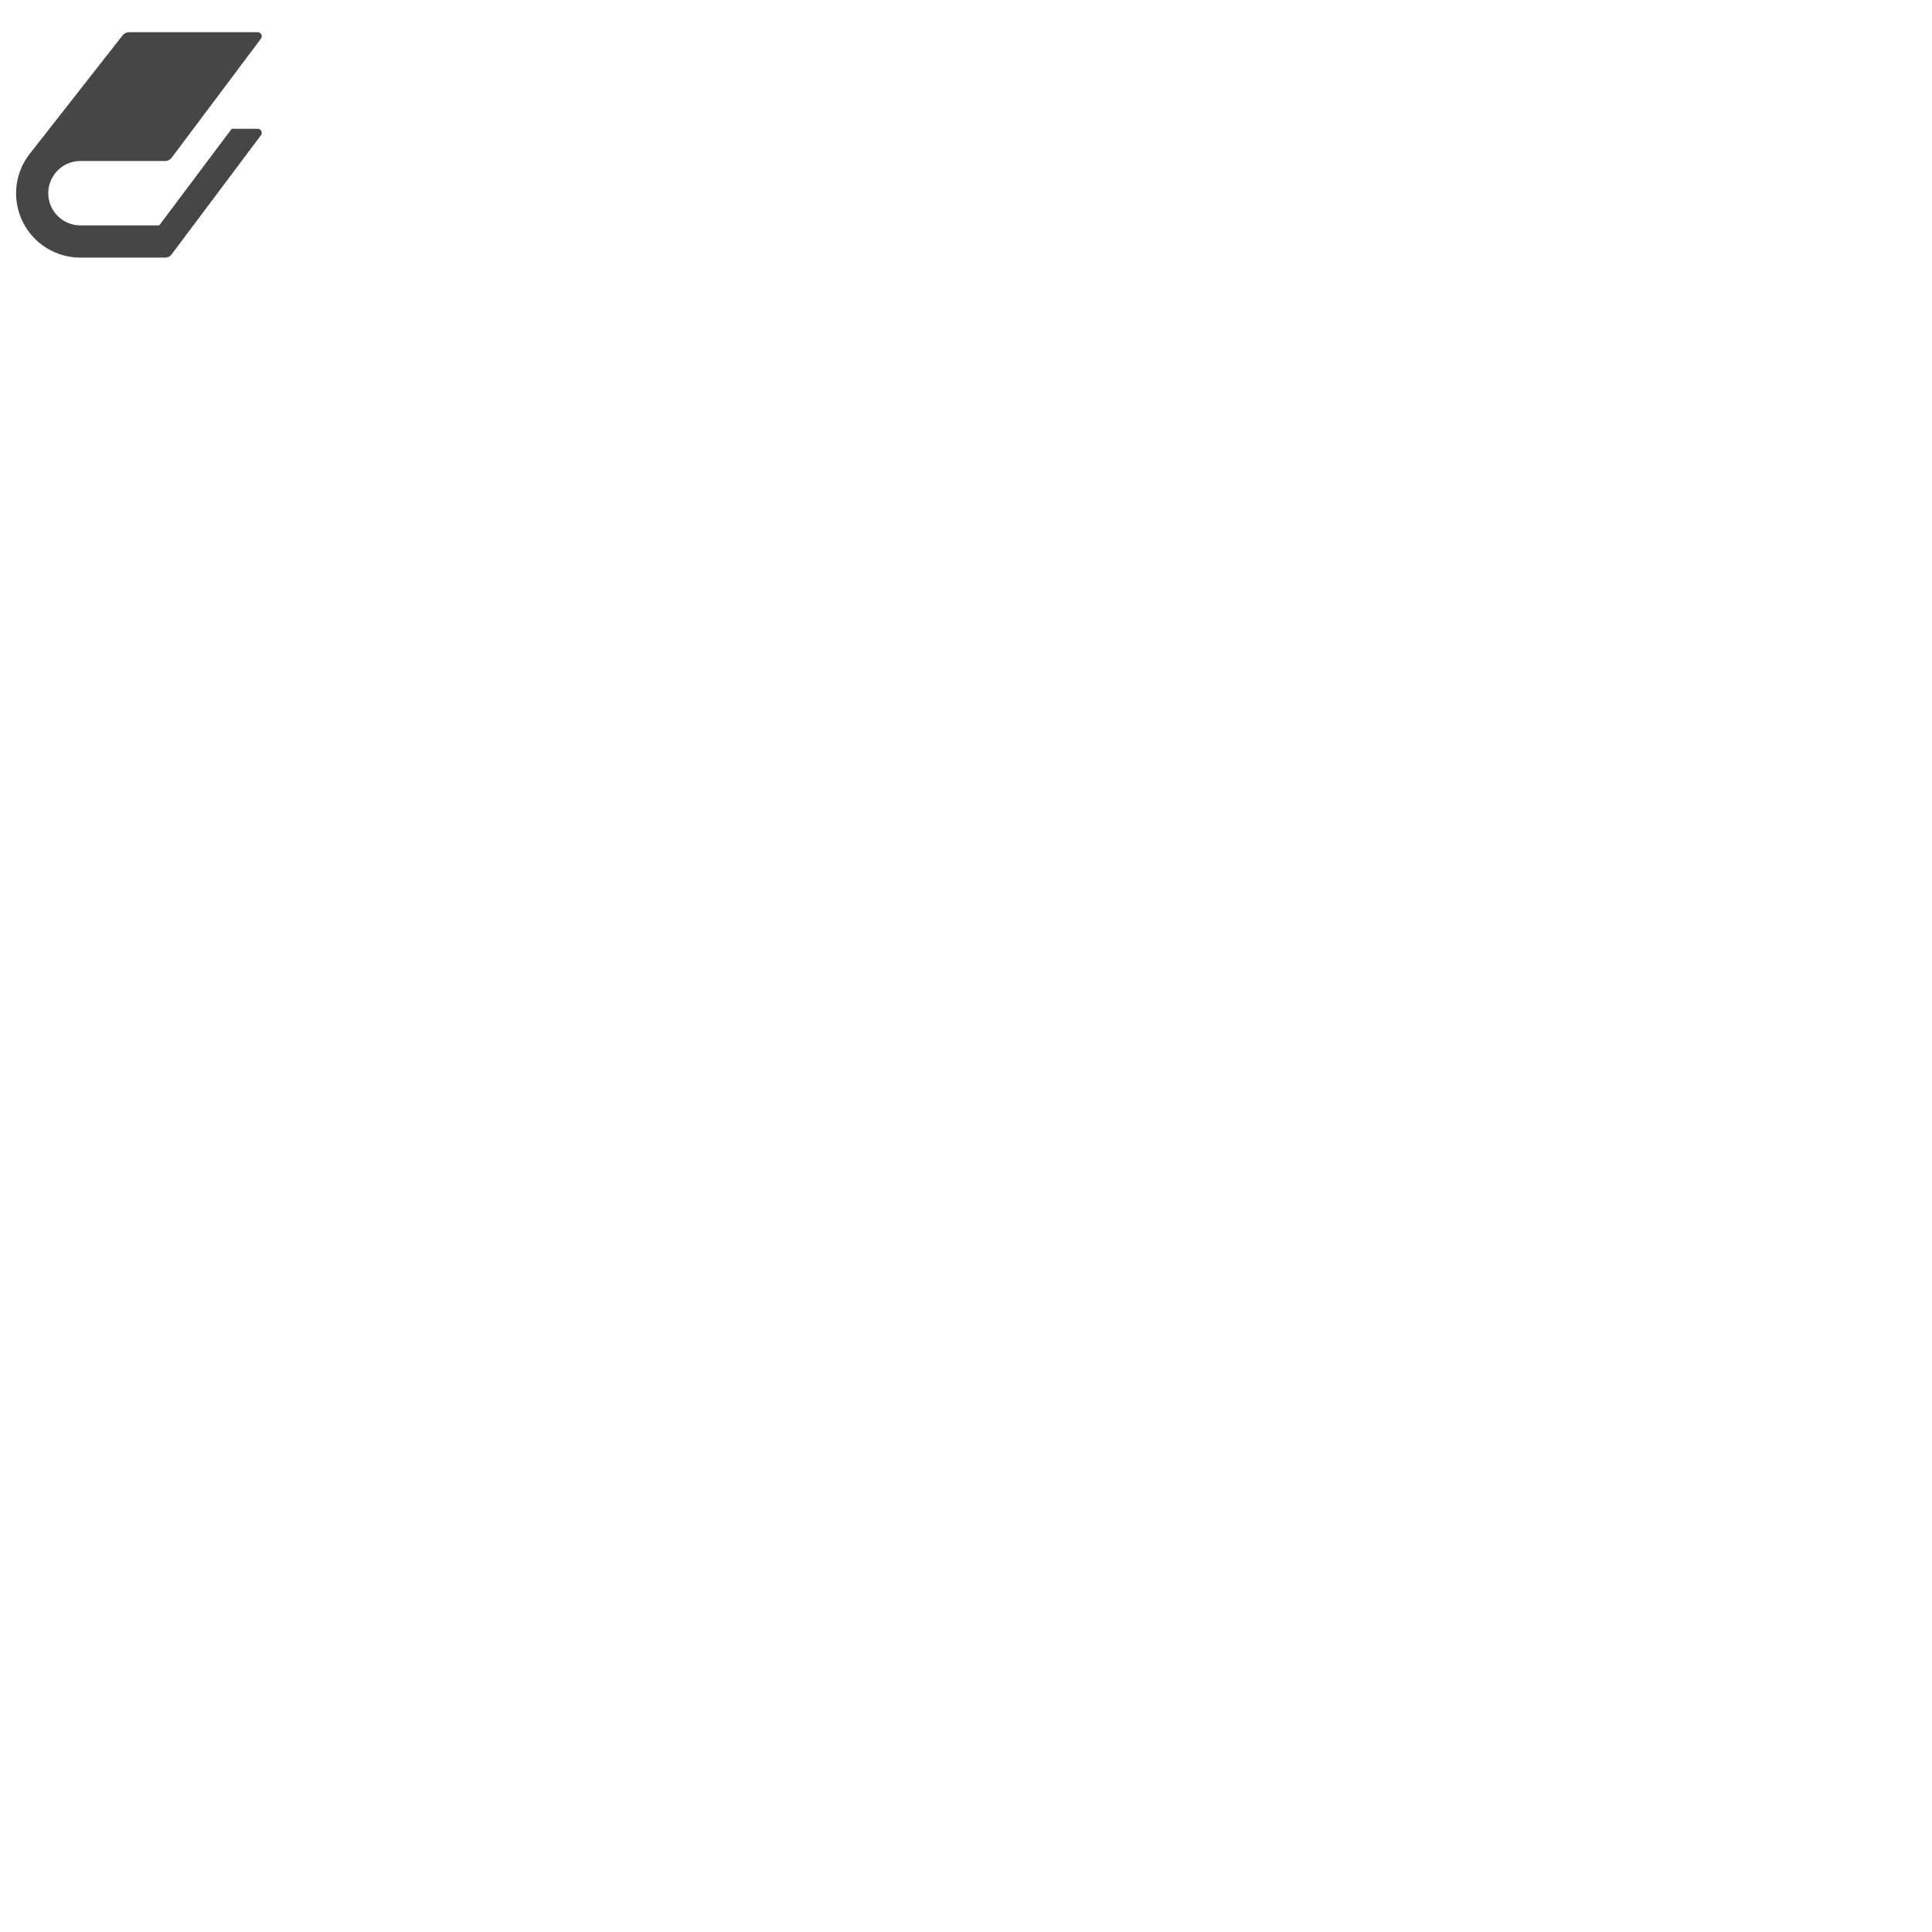
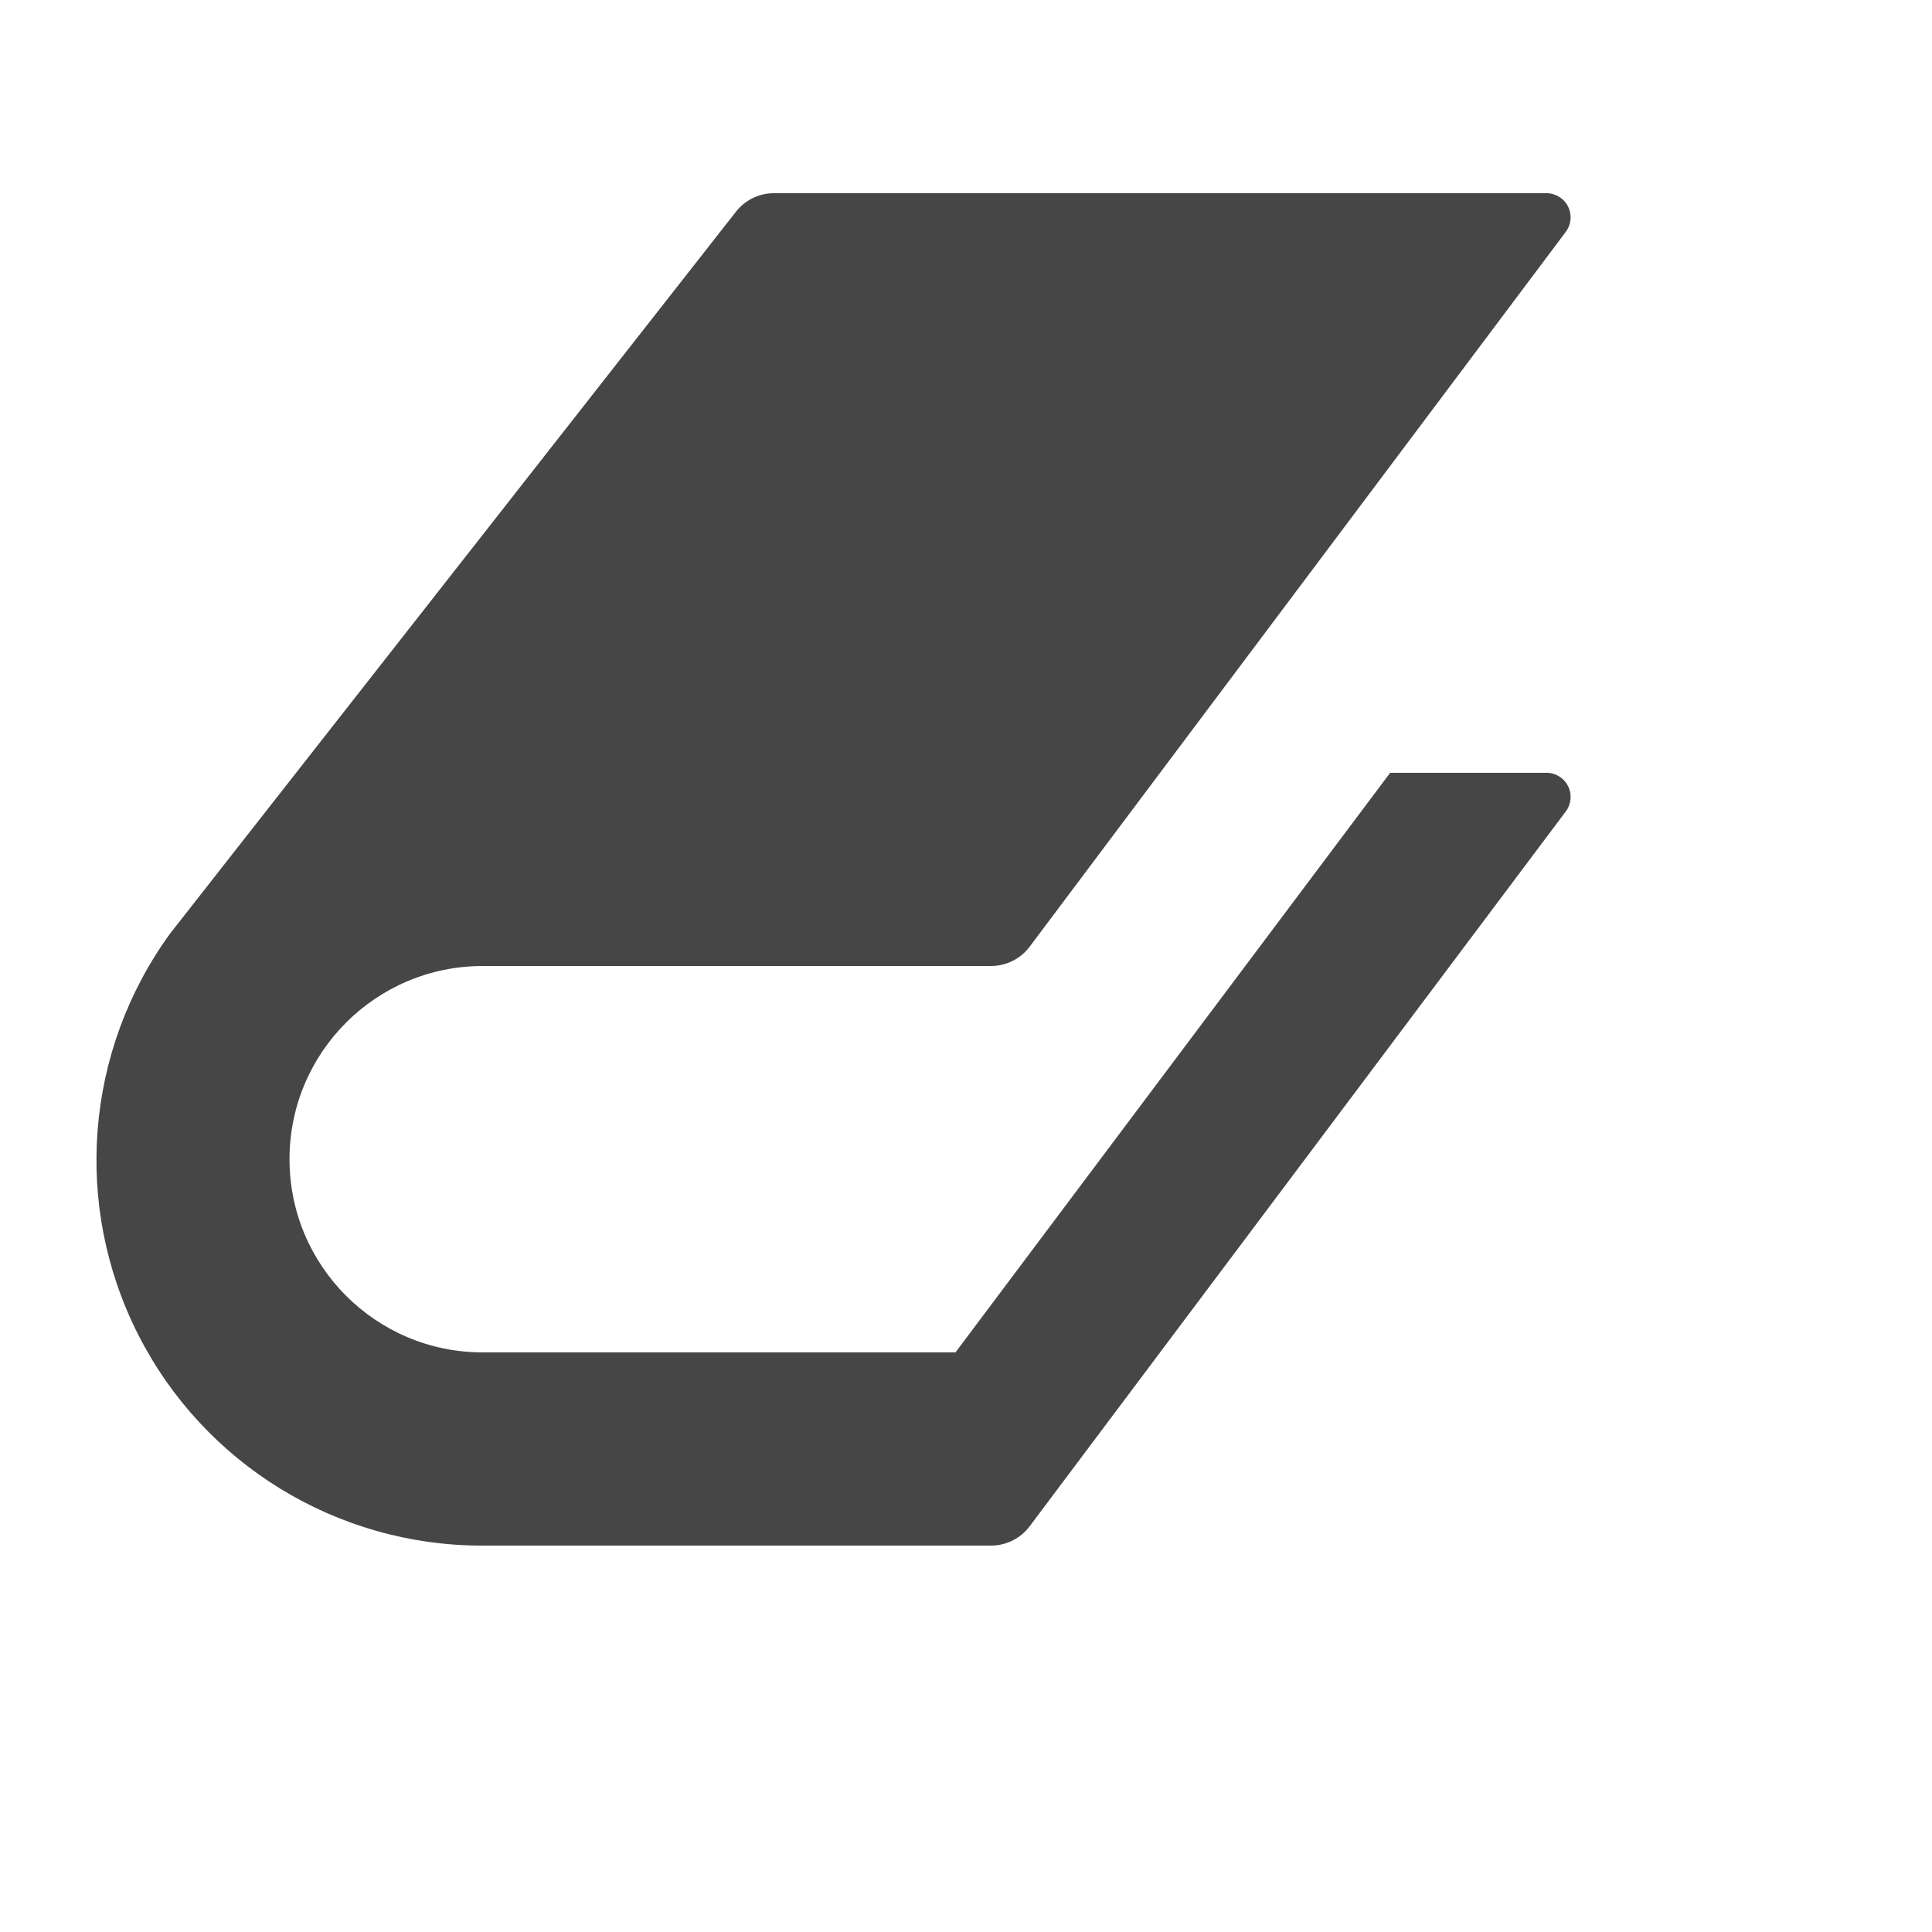
- <svg xmlns="http://www.w3.org/2000/svg" height="120" viewBox="0 0 120 120" width="120">
+ <svg xmlns="http://www.w3.org/2000/svg" height="120" viewBox="0 0 20 20" width="120">
  <defs>
    <style>
      .fill {
        fill: #464646;
      }
    </style>
  </defs>
  <rect id="Canvas" fill="#ff13dc" opacity="0" width="120" height="120" />
  <path class="fill" d="M9.891,14H4.997a2,2,0,1,1,0-4H10.259a.5.5,0,0,0,.4-.2l5.55-7.4a.25.25,0,0,0-.2-.4H8.012a.5.5,0,0,0-.4.2L1.761,9.664A3.99,3.99,0,0,0,4.984,16H10.259a.5.5,0,0,0,.4-.2l5.55-7.4a.25.25,0,0,0-.2-.4H14.391Z" />
</svg>
